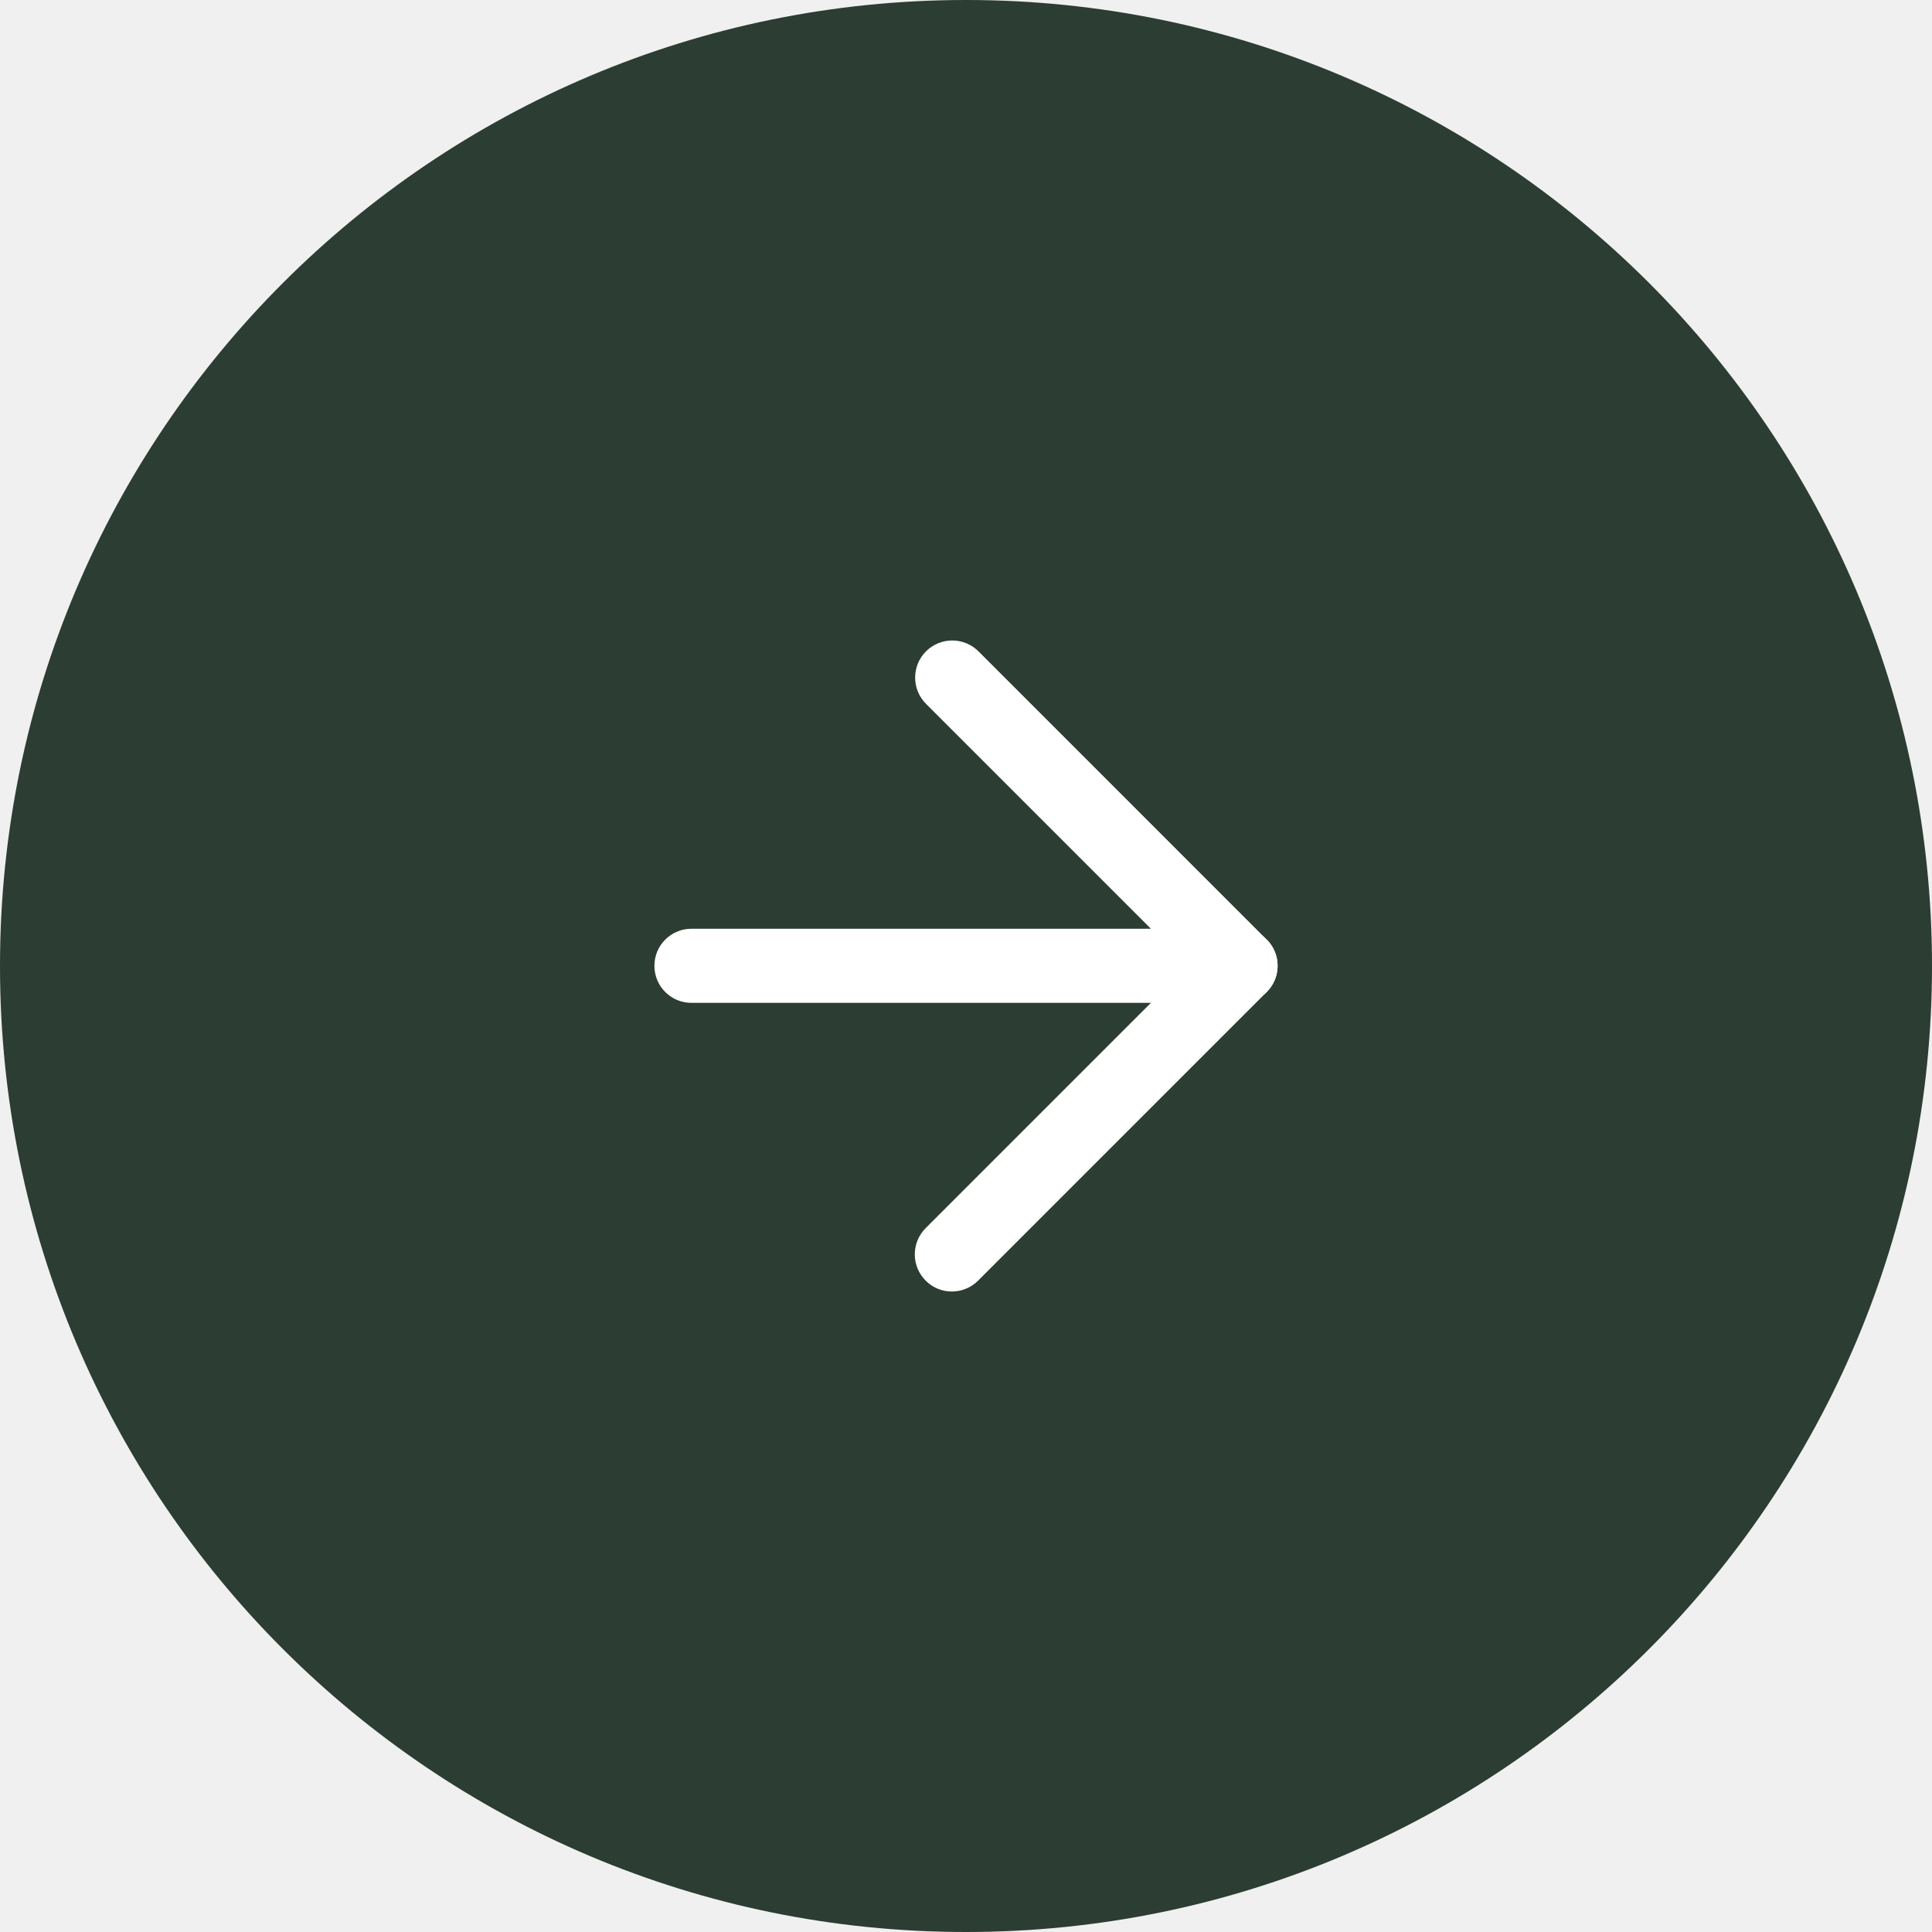
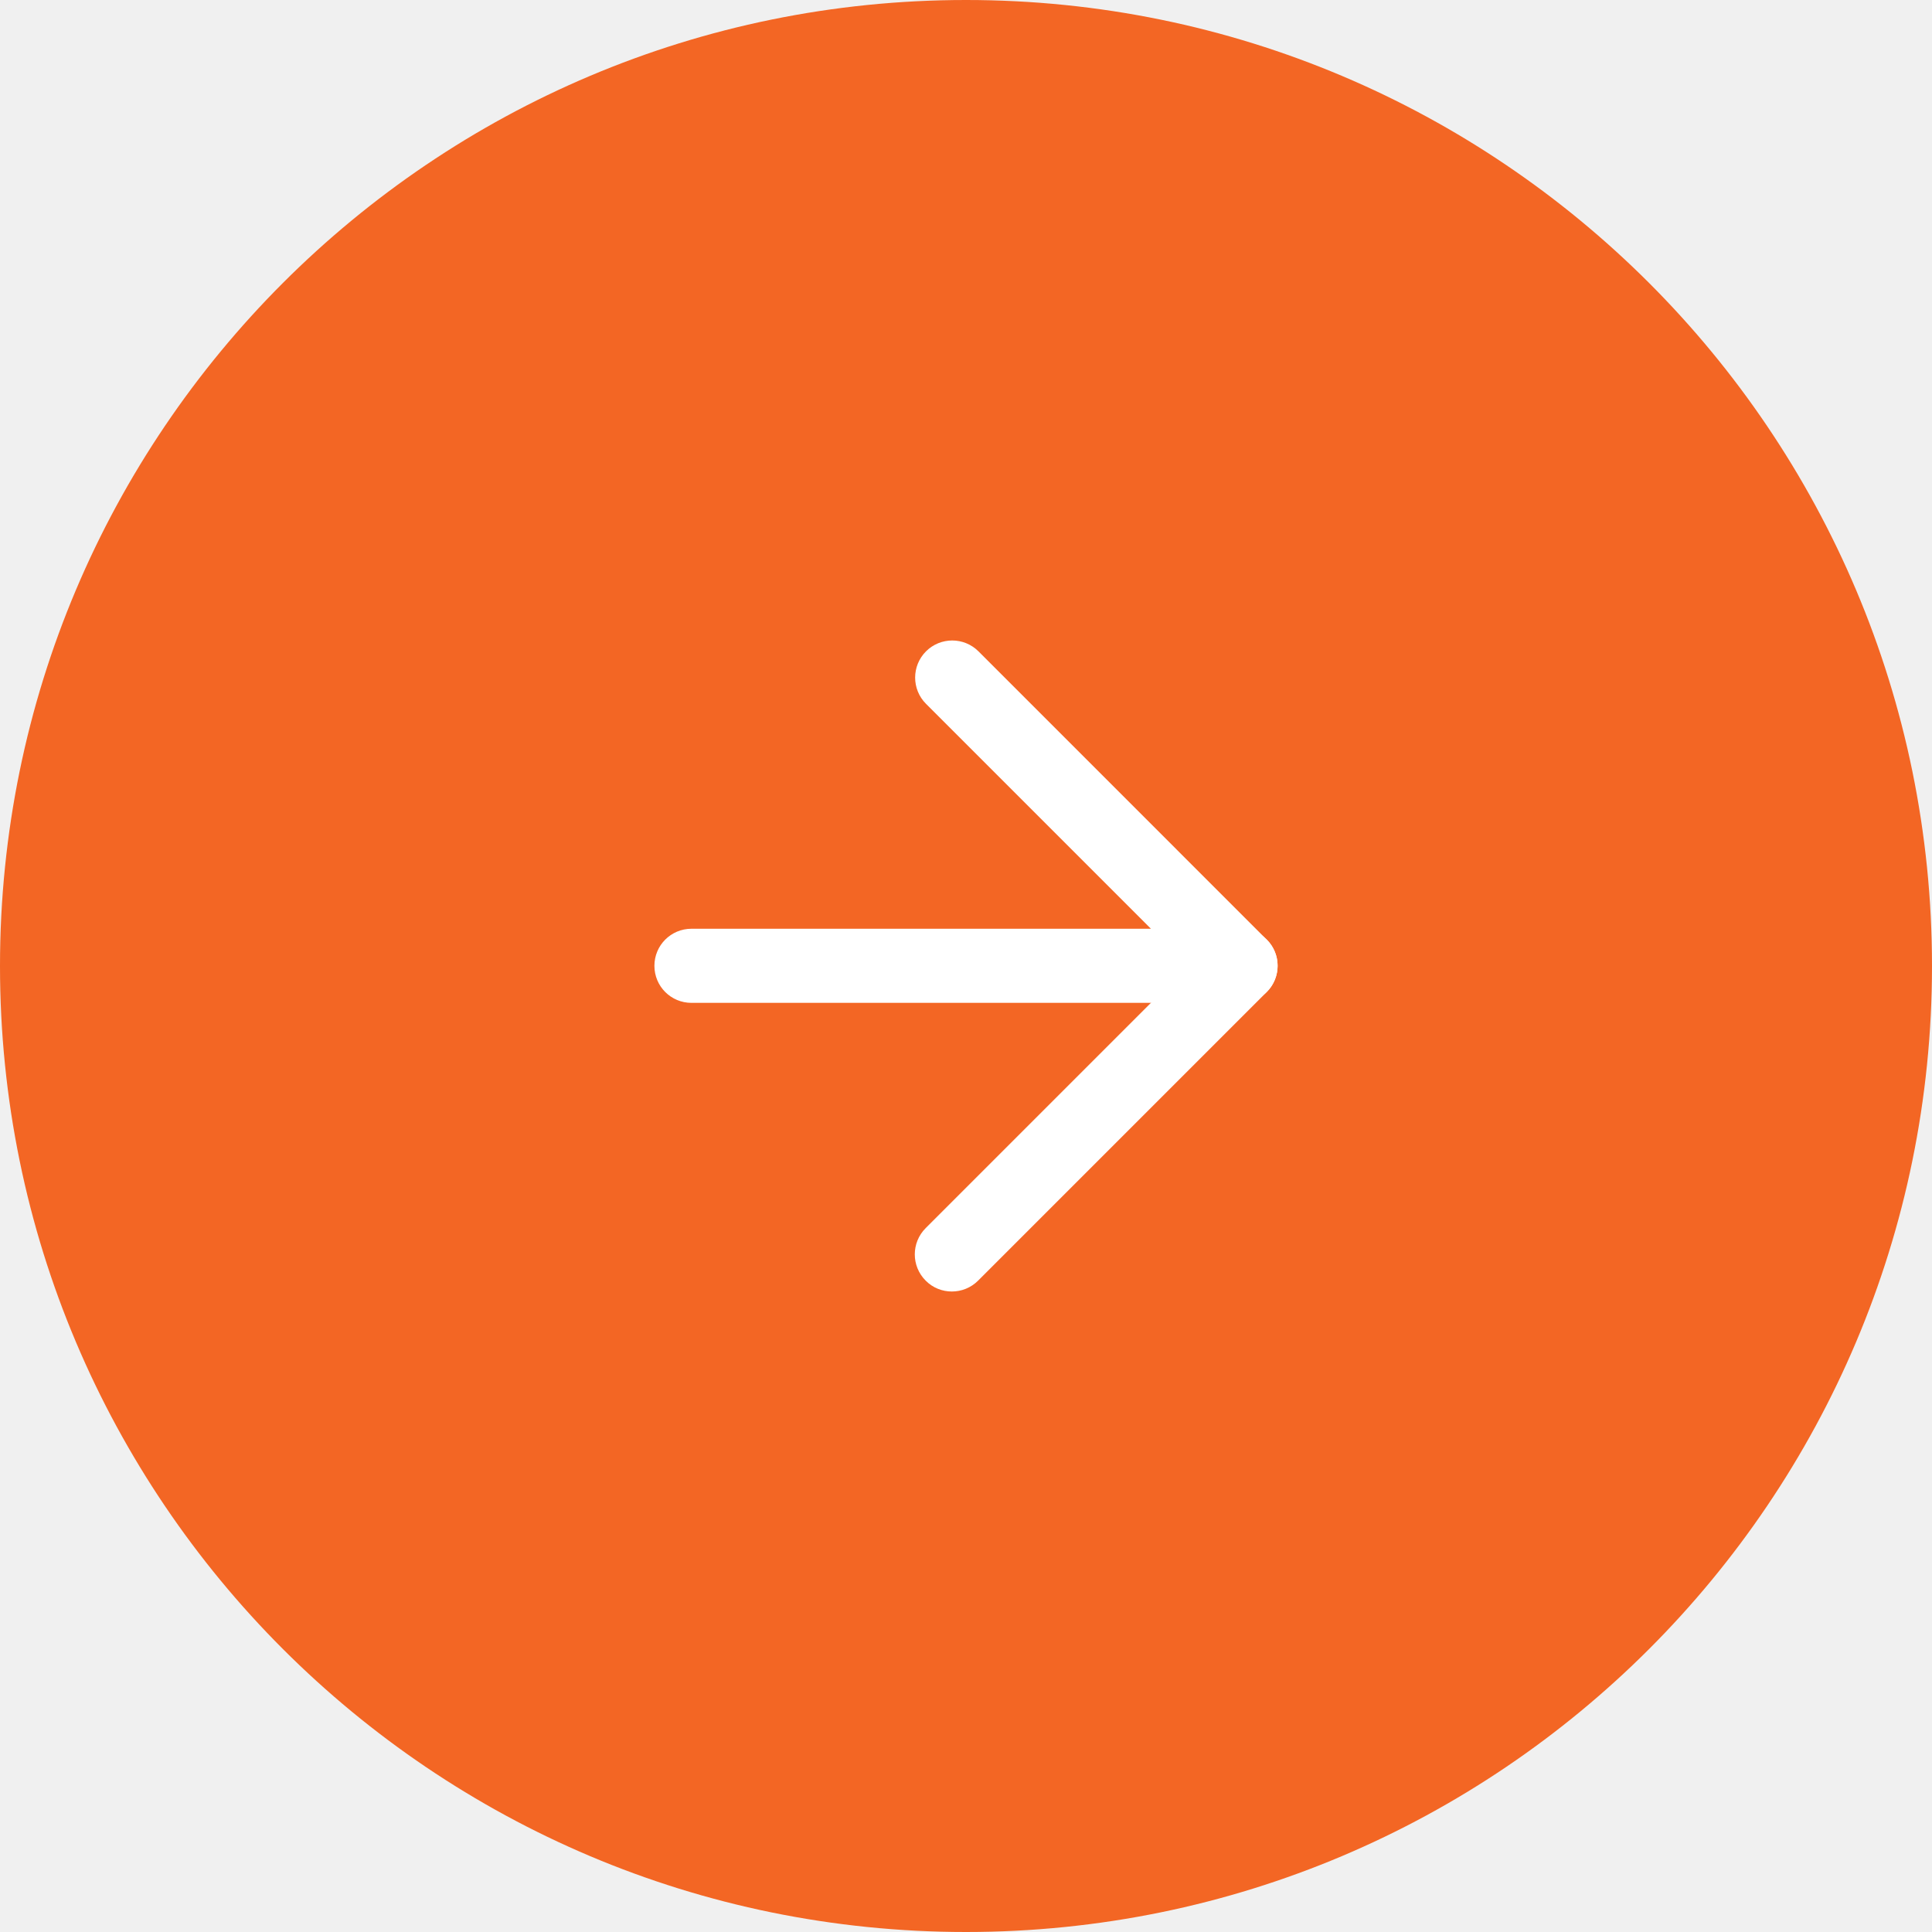
<svg xmlns="http://www.w3.org/2000/svg" width="50" height="50" viewBox="0 0 50 50" fill="none">
  <g clip-path="url(#clip0_1311_5)">
-     <rect width="50" height="50" rx="25" fill="#2C3D33" />
+     <rect width="50" height="50" rx="25" fill="#f36624" />
    <path d="M32.103 25.954H17.895C17.364 25.954 16.936 25.526 16.936 24.995C16.936 24.465 17.364 24.036 17.895 24.036H29.786L23.965 18.215C23.59 17.84 23.59 17.232 23.965 16.857C24.339 16.482 24.948 16.482 25.323 16.857L32.783 24.318C33.059 24.593 33.14 25.004 32.99 25.364C32.84 25.721 32.489 25.954 32.103 25.954Z" fill="white" />
    <path d="M24.633 33.424C24.387 33.424 24.142 33.331 23.956 33.142C23.581 32.768 23.581 32.159 23.956 31.784L31.425 24.315C31.8 23.94 32.409 23.94 32.783 24.315C33.158 24.689 33.158 25.298 32.783 25.673L25.314 33.142C25.125 33.331 24.879 33.424 24.633 33.424Z" fill="white" />
  </g>
  <defs>
    <clipPath id="clip0_1311_5">
      <rect width="50" height="50" fill="white" />
    </clipPath>
  </defs>
</svg>
